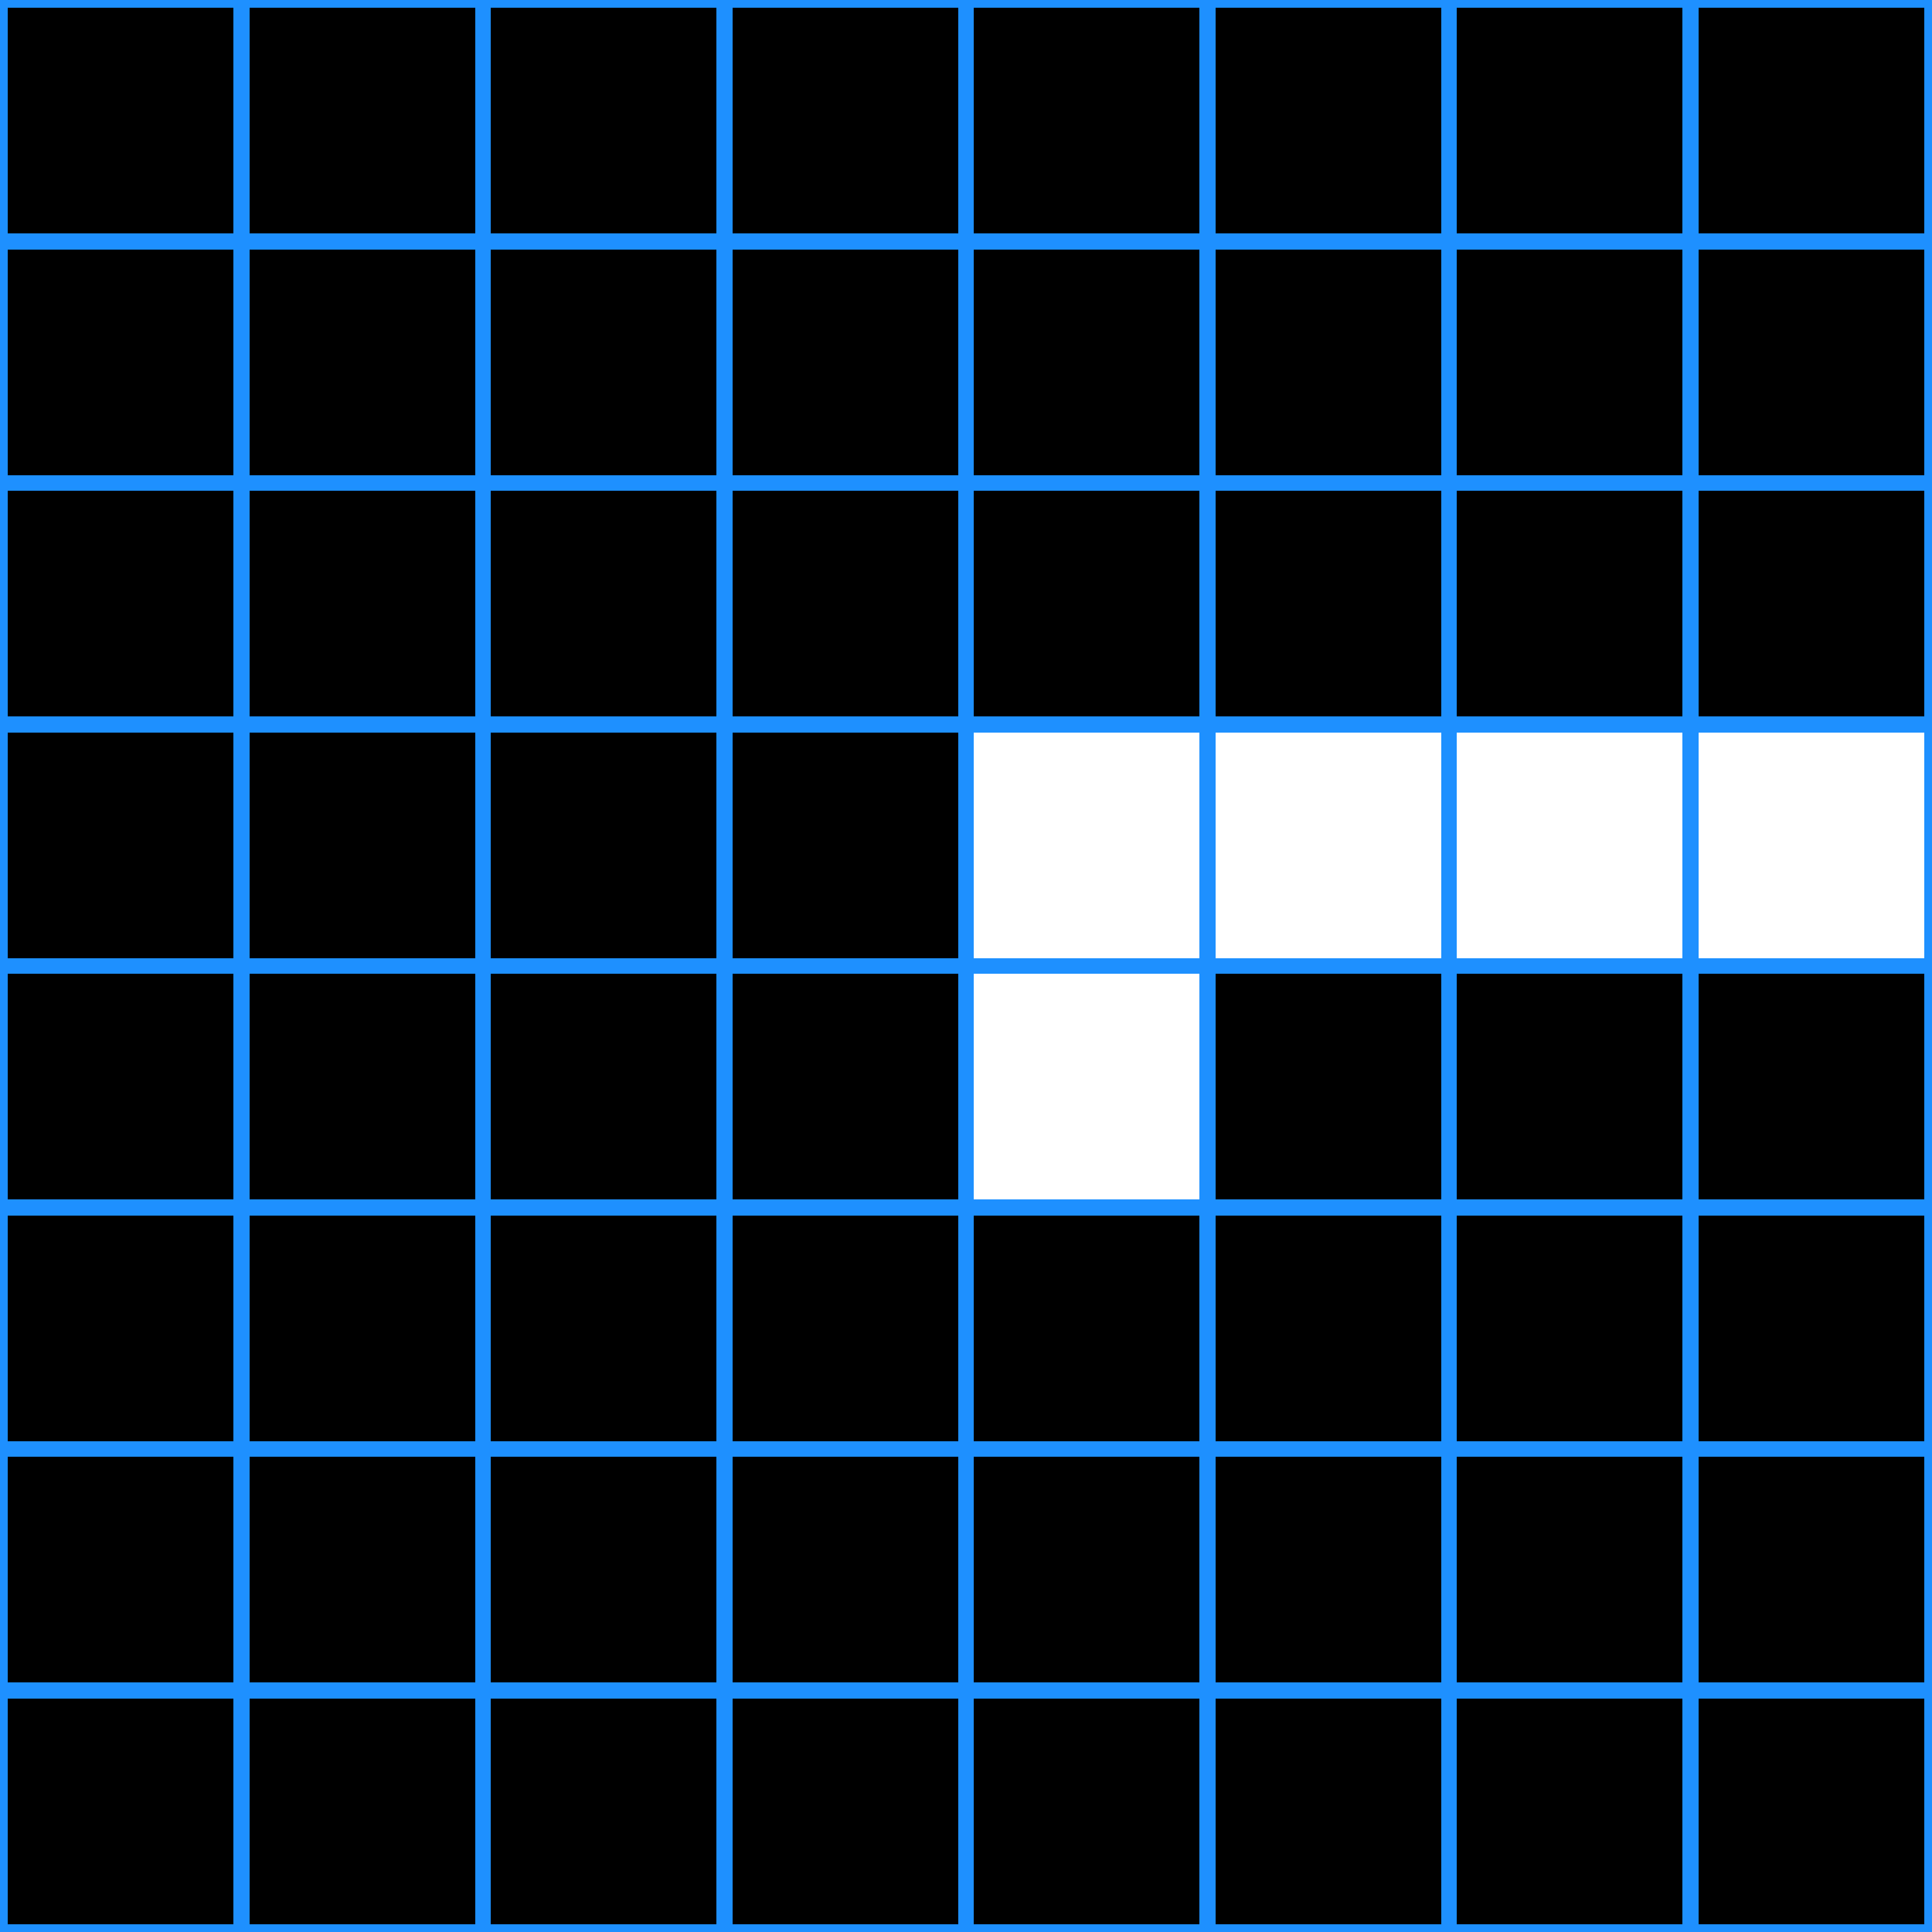
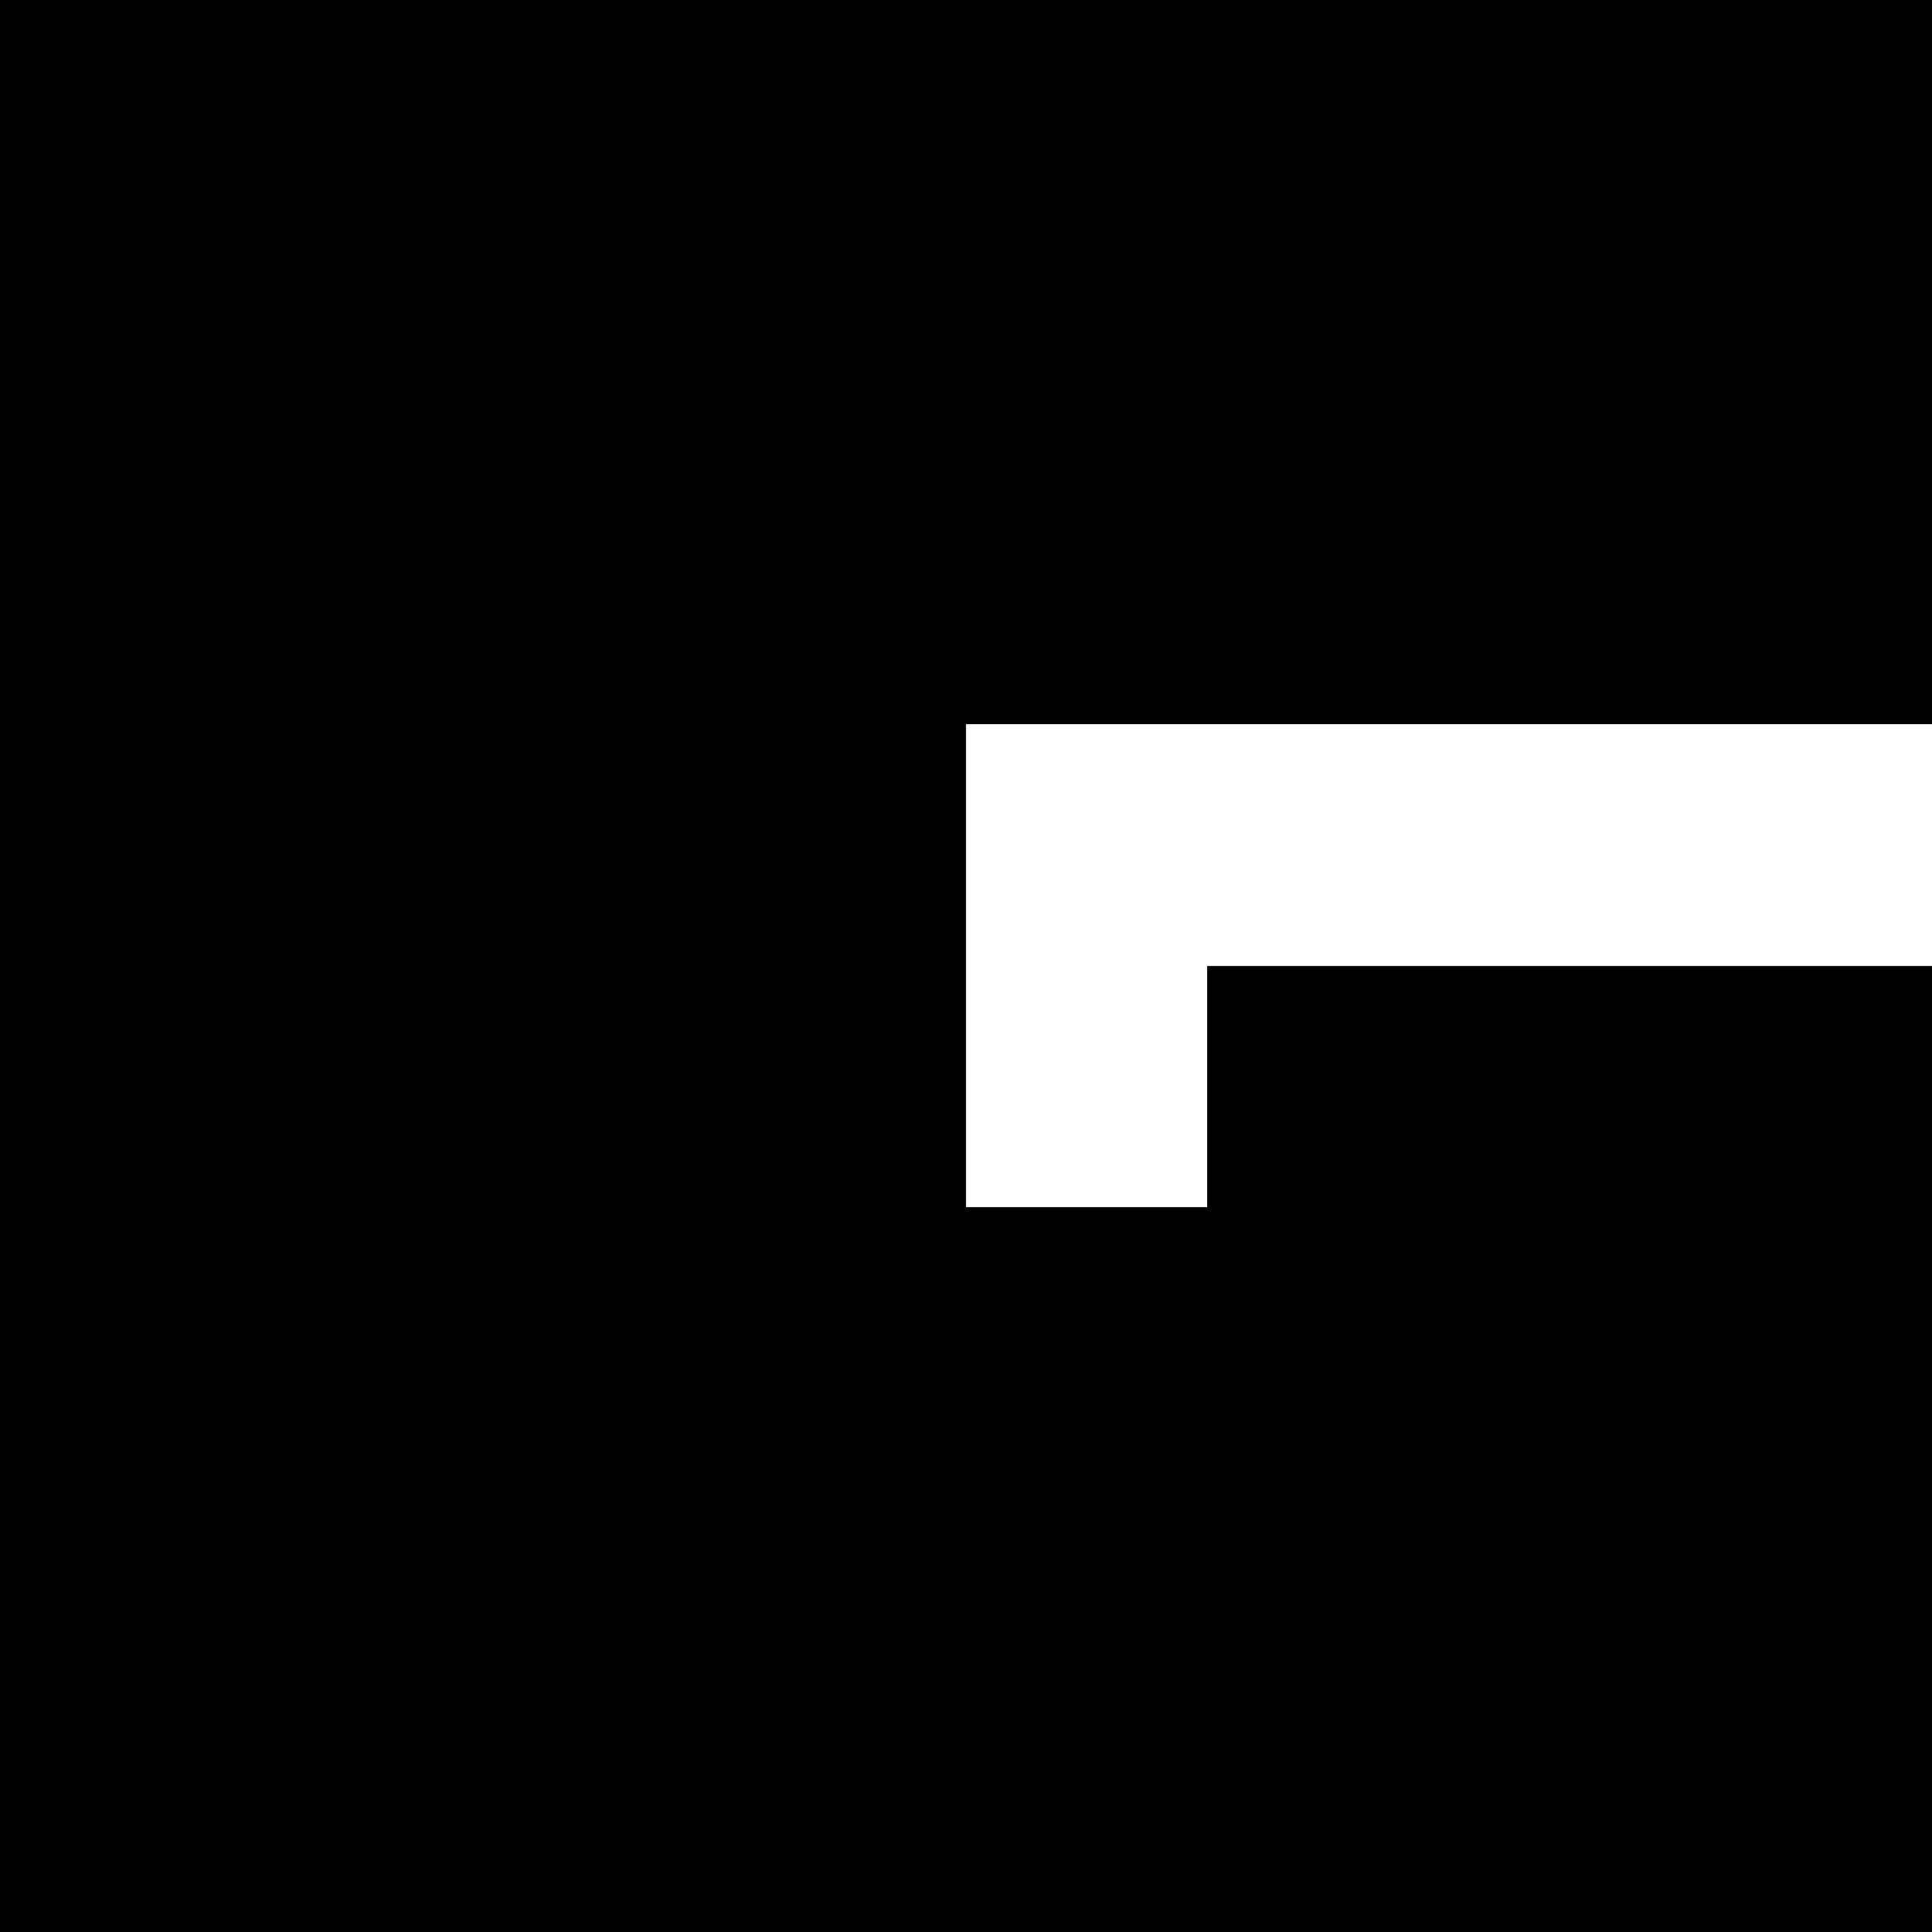
<svg xmlns="http://www.w3.org/2000/svg" width="240" height="240" viewBox="0 0 240 240">
  <rect x="0" y="0" width="240" height="240" fill="#fff" />
  <g fill="#000" shape-rendering="crispEdges">
    <polygon id="r0c0-top" points="0,0 30,0 15,15" />
    <polygon id="r0c0-right" points="30,0 30,30 15,15" />
    <polygon id="r0c0-bottom" points="30,30 0,30 15,15" />
    <polygon id="r0c0-left" points="0,30 0,0 15,15" />
    <polygon id="r0c1-top" points="30,0 60,0 45,15" />
    <polygon id="r0c1-right" points="60,0 60,30 45,15" />
    <polygon id="r0c1-bottom" points="60,30 30,30 45,15" />
    <polygon id="r0c1-left" points="30,30 30,0 45,15" />
    <polygon id="r0c2-top" points="60,0 90,0 75,15" />
    <polygon id="r0c2-right" points="90,0 90,30 75,15" />
    <polygon id="r0c2-bottom" points="90,30 60,30 75,15" />
    <polygon id="r0c2-left" points="60,30 60,0 75,15" />
    <polygon id="r0c3-top" points="90,0 120,0 105,15" />
    <polygon id="r0c3-right" points="120,0 120,30 105,15" />
    <polygon id="r0c3-bottom" points="120,30 90,30 105,15" />
    <polygon id="r0c3-left" points="90,30 90,0 105,15" />
    <polygon id="r0c4-top" points="120,0 150,0 135,15" />
    <polygon id="r0c4-right" points="150,0 150,30 135,15" />
    <polygon id="r0c4-bottom" points="150,30 120,30 135,15" />
    <polygon id="r0c4-left" points="120,30 120,0 135,15" />
    <polygon id="r0c5-top" points="150,0 180,0 165,15" />
    <polygon id="r0c5-right" points="180,0 180,30 165,15" />
    <polygon id="r0c5-bottom" points="180,30 150,30 165,15" />
    <polygon id="r0c5-left" points="150,30 150,0 165,15" />
    <polygon id="r0c6-top" points="180,0 210,0 195,15" />
    <polygon id="r0c6-right" points="210,0 210,30 195,15" />
    <polygon id="r0c6-bottom" points="210,30 180,30 195,15" />
    <polygon id="r0c6-left" points="180,30 180,0 195,15" />
    <polygon id="r0c7-top" points="210,0 240,0 225,15" />
    <polygon id="r0c7-right" points="240,0 240,30 225,15" />
    <polygon id="r0c7-bottom" points="240,30 210,30 225,15" />
    <polygon id="r0c7-left" points="210,30 210,0 225,15" />
    <polygon id="r1c0-top" points="0,30 30,30 15,45" />
    <polygon id="r1c0-right" points="30,30 30,60 15,45" />
    <polygon id="r1c0-bottom" points="30,60 0,60 15,45" />
    <polygon id="r1c0-left" points="0,60 0,30 15,45" />
    <polygon id="r1c1-top" points="30,30 60,30 45,45" />
    <polygon id="r1c1-right" points="60,30 60,60 45,45" />
    <polygon id="r1c1-bottom" points="60,60 30,60 45,45" />
    <polygon id="r1c1-left" points="30,60 30,30 45,45" />
    <polygon id="r1c2-top" points="60,30 90,30 75,45" />
    <polygon id="r1c2-right" points="90,30 90,60 75,45" />
    <polygon id="r1c2-bottom" points="90,60 60,60 75,45" />
    <polygon id="r1c2-left" points="60,60 60,30 75,45" />
    <polygon id="r1c3-top" points="90,30 120,30 105,45" />
    <polygon id="r1c3-right" points="120,30 120,60 105,45" />
    <polygon id="r1c3-bottom" points="120,60 90,60 105,45" />
    <polygon id="r1c3-left" points="90,60 90,30 105,45" />
    <polygon id="r1c4-top" points="120,30 150,30 135,45" />
    <polygon id="r1c4-right" points="150,30 150,60 135,45" />
    <polygon id="r1c4-bottom" points="150,60 120,60 135,45" />
    <polygon id="r1c4-left" points="120,60 120,30 135,45" />
    <polygon id="r1c5-top" points="150,30 180,30 165,45" />
    <polygon id="r1c5-right" points="180,30 180,60 165,45" />
    <polygon id="r1c5-bottom" points="180,60 150,60 165,45" />
    <polygon id="r1c5-left" points="150,60 150,30 165,45" />
    <polygon id="r1c6-top" points="180,30 210,30 195,45" />
    <polygon id="r1c6-right" points="210,30 210,60 195,45" />
    <polygon id="r1c6-bottom" points="210,60 180,60 195,45" />
    <polygon id="r1c6-left" points="180,60 180,30 195,45" />
    <polygon id="r1c7-top" points="210,30 240,30 225,45" />
    <polygon id="r1c7-right" points="240,30 240,60 225,45" />
    <polygon id="r1c7-bottom" points="240,60 210,60 225,45" />
    <polygon id="r1c7-left" points="210,60 210,30 225,45" />
    <polygon id="r2c0-top" points="0,60 30,60 15,75" />
    <polygon id="r2c0-right" points="30,60 30,90 15,75" />
    <polygon id="r2c0-bottom" points="30,90 0,90 15,75" />
    <polygon id="r2c0-left" points="0,90 0,60 15,75" />
    <polygon id="r2c1-top" points="30,60 60,60 45,75" />
    <polygon id="r2c1-right" points="60,60 60,90 45,75" />
    <polygon id="r2c1-bottom" points="60,90 30,90 45,75" />
    <polygon id="r2c1-left" points="30,90 30,60 45,75" />
    <polygon id="r2c2-top" points="60,60 90,60 75,75" />
    <polygon id="r2c2-right" points="90,60 90,90 75,75" />
    <polygon id="r2c2-bottom" points="90,90 60,90 75,75" />
    <polygon id="r2c2-left" points="60,90 60,60 75,75" />
    <polygon id="r2c3-top" points="90,60 120,60 105,75" />
    <polygon id="r2c3-right" points="120,60 120,90 105,75" />
    <polygon id="r2c3-bottom" points="120,90 90,90 105,75" />
    <polygon id="r2c3-left" points="90,90 90,60 105,75" />
    <polygon id="r2c4-top" points="120,60 150,60 135,75" />
    <polygon id="r2c4-right" points="150,60 150,90 135,75" />
    <polygon id="r2c4-bottom" points="150,90 120,90 135,75" />
    <polygon id="r2c4-left" points="120,90 120,60 135,75" />
    <polygon id="r2c5-top" points="150,60 180,60 165,75" />
    <polygon id="r2c5-right" points="180,60 180,90 165,75" />
    <polygon id="r2c5-bottom" points="180,90 150,90 165,75" />
    <polygon id="r2c5-left" points="150,90 150,60 165,75" />
    <polygon id="r2c6-top" points="180,60 210,60 195,75" />
    <polygon id="r2c6-right" points="210,60 210,90 195,75" />
    <polygon id="r2c6-bottom" points="210,90 180,90 195,75" />
    <polygon id="r2c6-left" points="180,90 180,60 195,75" />
    <polygon id="r2c7-top" points="210,60 240,60 225,75" />
    <polygon id="r2c7-right" points="240,60 240,90 225,75" />
    <polygon id="r2c7-bottom" points="240,90 210,90 225,75" />
    <polygon id="r2c7-left" points="210,90 210,60 225,75" />
    <polygon id="r3c0-top" points="0,90 30,90 15,105" />
    <polygon id="r3c0-right" points="30,90 30,120 15,105" />
    <polygon id="r3c0-bottom" points="30,120 0,120 15,105" />
    <polygon id="r3c0-left" points="0,120 0,90 15,105" />
    <polygon id="r3c1-top" points="30,90 60,90 45,105" />
    <polygon id="r3c1-right" points="60,90 60,120 45,105" />
    <polygon id="r3c1-bottom" points="60,120 30,120 45,105" />
    <polygon id="r3c1-left" points="30,120 30,90 45,105" />
    <polygon id="r3c2-top" points="60,90 90,90 75,105" />
    <polygon id="r3c2-right" points="90,90 90,120 75,105" />
    <polygon id="r3c2-bottom" points="90,120 60,120 75,105" />
    <polygon id="r3c2-left" points="60,120 60,90 75,105" />
    <polygon id="r3c3-top" points="90,90 120,90 105,105" />
    <polygon id="r3c3-right" points="120,90 120,120 105,105" />
    <polygon id="r3c3-bottom" points="120,120 90,120 105,105" />
    <polygon id="r3c3-left" points="90,120 90,90 105,105" />
    <polygon id="r4c0-top" points="0,120 30,120 15,135" />
    <polygon id="r4c0-right" points="30,120 30,150 15,135" />
    <polygon id="r4c0-bottom" points="30,150 0,150 15,135" />
    <polygon id="r4c0-left" points="0,150 0,120 15,135" />
    <polygon id="r4c1-top" points="30,120 60,120 45,135" />
    <polygon id="r4c1-right" points="60,120 60,150 45,135" />
    <polygon id="r4c1-bottom" points="60,150 30,150 45,135" />
    <polygon id="r4c1-left" points="30,150 30,120 45,135" />
    <polygon id="r4c2-top" points="60,120 90,120 75,135" />
    <polygon id="r4c2-right" points="90,120 90,150 75,135" />
    <polygon id="r4c2-bottom" points="90,150 60,150 75,135" />
    <polygon id="r4c2-left" points="60,150 60,120 75,135" />
    <polygon id="r4c3-top" points="90,120 120,120 105,135" />
    <polygon id="r4c3-right" points="120,120 120,150 105,135" />
    <polygon id="r4c3-bottom" points="120,150 90,150 105,135" />
    <polygon id="r4c3-left" points="90,150 90,120 105,135" />
    <polygon id="r4c5-top" points="150,120 180,120 165,135" />
    <polygon id="r4c5-right" points="180,120 180,150 165,135" />
    <polygon id="r4c5-bottom" points="180,150 150,150 165,135" />
    <polygon id="r4c5-left" points="150,150 150,120 165,135" />
    <polygon id="r4c6-top" points="180,120 210,120 195,135" />
    <polygon id="r4c6-right" points="210,120 210,150 195,135" />
    <polygon id="r4c6-bottom" points="210,150 180,150 195,135" />
    <polygon id="r4c6-left" points="180,150 180,120 195,135" />
    <polygon id="r4c7-top" points="210,120 240,120 225,135" />
    <polygon id="r4c7-right" points="240,120 240,150 225,135" />
    <polygon id="r4c7-bottom" points="240,150 210,150 225,135" />
    <polygon id="r4c7-left" points="210,150 210,120 225,135" />
    <polygon id="r5c0-top" points="0,150 30,150 15,165" />
    <polygon id="r5c0-right" points="30,150 30,180 15,165" />
    <polygon id="r5c0-bottom" points="30,180 0,180 15,165" />
    <polygon id="r5c0-left" points="0,180 0,150 15,165" />
    <polygon id="r5c1-top" points="30,150 60,150 45,165" />
    <polygon id="r5c1-right" points="60,150 60,180 45,165" />
    <polygon id="r5c1-bottom" points="60,180 30,180 45,165" />
    <polygon id="r5c1-left" points="30,180 30,150 45,165" />
    <polygon id="r5c2-top" points="60,150 90,150 75,165" />
    <polygon id="r5c2-right" points="90,150 90,180 75,165" />
    <polygon id="r5c2-bottom" points="90,180 60,180 75,165" />
    <polygon id="r5c2-left" points="60,180 60,150 75,165" />
    <polygon id="r5c3-top" points="90,150 120,150 105,165" />
    <polygon id="r5c3-right" points="120,150 120,180 105,165" />
    <polygon id="r5c3-bottom" points="120,180 90,180 105,165" />
    <polygon id="r5c3-left" points="90,180 90,150 105,165" />
    <polygon id="r5c4-top" points="120,150 150,150 135,165" />
    <polygon id="r5c4-right" points="150,150 150,180 135,165" />
    <polygon id="r5c4-bottom" points="150,180 120,180 135,165" />
    <polygon id="r5c4-left" points="120,180 120,150 135,165" />
    <polygon id="r5c5-top" points="150,150 180,150 165,165" />
    <polygon id="r5c5-right" points="180,150 180,180 165,165" />
    <polygon id="r5c5-bottom" points="180,180 150,180 165,165" />
    <polygon id="r5c5-left" points="150,180 150,150 165,165" />
    <polygon id="r5c6-top" points="180,150 210,150 195,165" />
    <polygon id="r5c6-right" points="210,150 210,180 195,165" />
    <polygon id="r5c6-bottom" points="210,180 180,180 195,165" />
    <polygon id="r5c6-left" points="180,180 180,150 195,165" />
    <polygon id="r5c7-top" points="210,150 240,150 225,165" />
    <polygon id="r5c7-right" points="240,150 240,180 225,165" />
    <polygon id="r5c7-bottom" points="240,180 210,180 225,165" />
    <polygon id="r5c7-left" points="210,180 210,150 225,165" />
    <polygon id="r6c0-top" points="0,180 30,180 15,195" />
    <polygon id="r6c0-right" points="30,180 30,210 15,195" />
    <polygon id="r6c0-bottom" points="30,210 0,210 15,195" />
    <polygon id="r6c0-left" points="0,210 0,180 15,195" />
    <polygon id="r6c1-top" points="30,180 60,180 45,195" />
    <polygon id="r6c1-right" points="60,180 60,210 45,195" />
    <polygon id="r6c1-bottom" points="60,210 30,210 45,195" />
    <polygon id="r6c1-left" points="30,210 30,180 45,195" />
    <polygon id="r6c2-top" points="60,180 90,180 75,195" />
    <polygon id="r6c2-right" points="90,180 90,210 75,195" />
    <polygon id="r6c2-bottom" points="90,210 60,210 75,195" />
    <polygon id="r6c2-left" points="60,210 60,180 75,195" />
    <polygon id="r6c3-top" points="90,180 120,180 105,195" />
    <polygon id="r6c3-right" points="120,180 120,210 105,195" />
    <polygon id="r6c3-bottom" points="120,210 90,210 105,195" />
    <polygon id="r6c3-left" points="90,210 90,180 105,195" />
    <polygon id="r6c4-top" points="120,180 150,180 135,195" />
    <polygon id="r6c4-right" points="150,180 150,210 135,195" />
    <polygon id="r6c4-bottom" points="150,210 120,210 135,195" />
    <polygon id="r6c4-left" points="120,210 120,180 135,195" />
    <polygon id="r6c5-top" points="150,180 180,180 165,195" />
    <polygon id="r6c5-right" points="180,180 180,210 165,195" />
    <polygon id="r6c5-bottom" points="180,210 150,210 165,195" />
    <polygon id="r6c5-left" points="150,210 150,180 165,195" />
    <polygon id="r6c6-top" points="180,180 210,180 195,195" />
    <polygon id="r6c6-right" points="210,180 210,210 195,195" />
    <polygon id="r6c6-bottom" points="210,210 180,210 195,195" />
    <polygon id="r6c6-left" points="180,210 180,180 195,195" />
    <polygon id="r6c7-top" points="210,180 240,180 225,195" />
    <polygon id="r6c7-right" points="240,180 240,210 225,195" />
    <polygon id="r6c7-bottom" points="240,210 210,210 225,195" />
    <polygon id="r6c7-left" points="210,210 210,180 225,195" />
    <polygon id="r7c0-top" points="0,210 30,210 15,225" />
    <polygon id="r7c0-right" points="30,210 30,240 15,225" />
    <polygon id="r7c0-bottom" points="30,240 0,240 15,225" />
    <polygon id="r7c0-left" points="0,240 0,210 15,225" />
    <polygon id="r7c1-top" points="30,210 60,210 45,225" />
    <polygon id="r7c1-right" points="60,210 60,240 45,225" />
    <polygon id="r7c1-bottom" points="60,240 30,240 45,225" />
    <polygon id="r7c1-left" points="30,240 30,210 45,225" />
    <polygon id="r7c2-top" points="60,210 90,210 75,225" />
    <polygon id="r7c2-right" points="90,210 90,240 75,225" />
    <polygon id="r7c2-bottom" points="90,240 60,240 75,225" />
    <polygon id="r7c2-left" points="60,240 60,210 75,225" />
    <polygon id="r7c3-top" points="90,210 120,210 105,225" />
    <polygon id="r7c3-right" points="120,210 120,240 105,225" />
    <polygon id="r7c3-bottom" points="120,240 90,240 105,225" />
    <polygon id="r7c3-left" points="90,240 90,210 105,225" />
    <polygon id="r7c4-top" points="120,210 150,210 135,225" />
    <polygon id="r7c4-right" points="150,210 150,240 135,225" />
    <polygon id="r7c4-bottom" points="150,240 120,240 135,225" />
    <polygon id="r7c4-left" points="120,240 120,210 135,225" />
    <polygon id="r7c5-top" points="150,210 180,210 165,225" />
    <polygon id="r7c5-right" points="180,210 180,240 165,225" />
    <polygon id="r7c5-bottom" points="180,240 150,240 165,225" />
    <polygon id="r7c5-left" points="150,240 150,210 165,225" />
    <polygon id="r7c6-top" points="180,210 210,210 195,225" />
    <polygon id="r7c6-right" points="210,210 210,240 195,225" />
    <polygon id="r7c6-bottom" points="210,240 180,240 195,225" />
    <polygon id="r7c6-left" points="180,240 180,210 195,225" />
    <polygon id="r7c7-top" points="210,210 240,210 225,225" />
    <polygon id="r7c7-right" points="240,210 240,240 225,225" />
    <polygon id="r7c7-bottom" points="240,240 210,240 225,225" />
    <polygon id="r7c7-left" points="210,240 210,210 225,225" />
  </g>
-   <g fill="none" stroke="#1e90ff" stroke-width="2" shape-rendering="crispEdges">
-     <line x1="0" y1="0" x2="0" y2="240" />
-     <line x1="30" y1="0" x2="30" y2="240" />
-     <line x1="60" y1="0" x2="60" y2="240" />
-     <line x1="90" y1="0" x2="90" y2="240" />
-     <line x1="120" y1="0" x2="120" y2="240" />
-     <line x1="150" y1="0" x2="150" y2="240" />
-     <line x1="180" y1="0" x2="180" y2="240" />
-     <line x1="210" y1="0" x2="210" y2="240" />
-     <line x1="240" y1="0" x2="240" y2="240" />
-     <line x1="0" y1="0" x2="240" y2="0" />
-     <line x1="0" y1="30" x2="240" y2="30" />
-     <line x1="0" y1="60" x2="240" y2="60" />
-     <line x1="0" y1="90" x2="240" y2="90" />
-     <line x1="0" y1="120" x2="240" y2="120" />
-     <line x1="0" y1="150" x2="240" y2="150" />
-     <line x1="0" y1="180" x2="240" y2="180" />
-     <line x1="0" y1="210" x2="240" y2="210" />
-     <line x1="0" y1="240" x2="240" y2="240" />
-   </g>
</svg>
